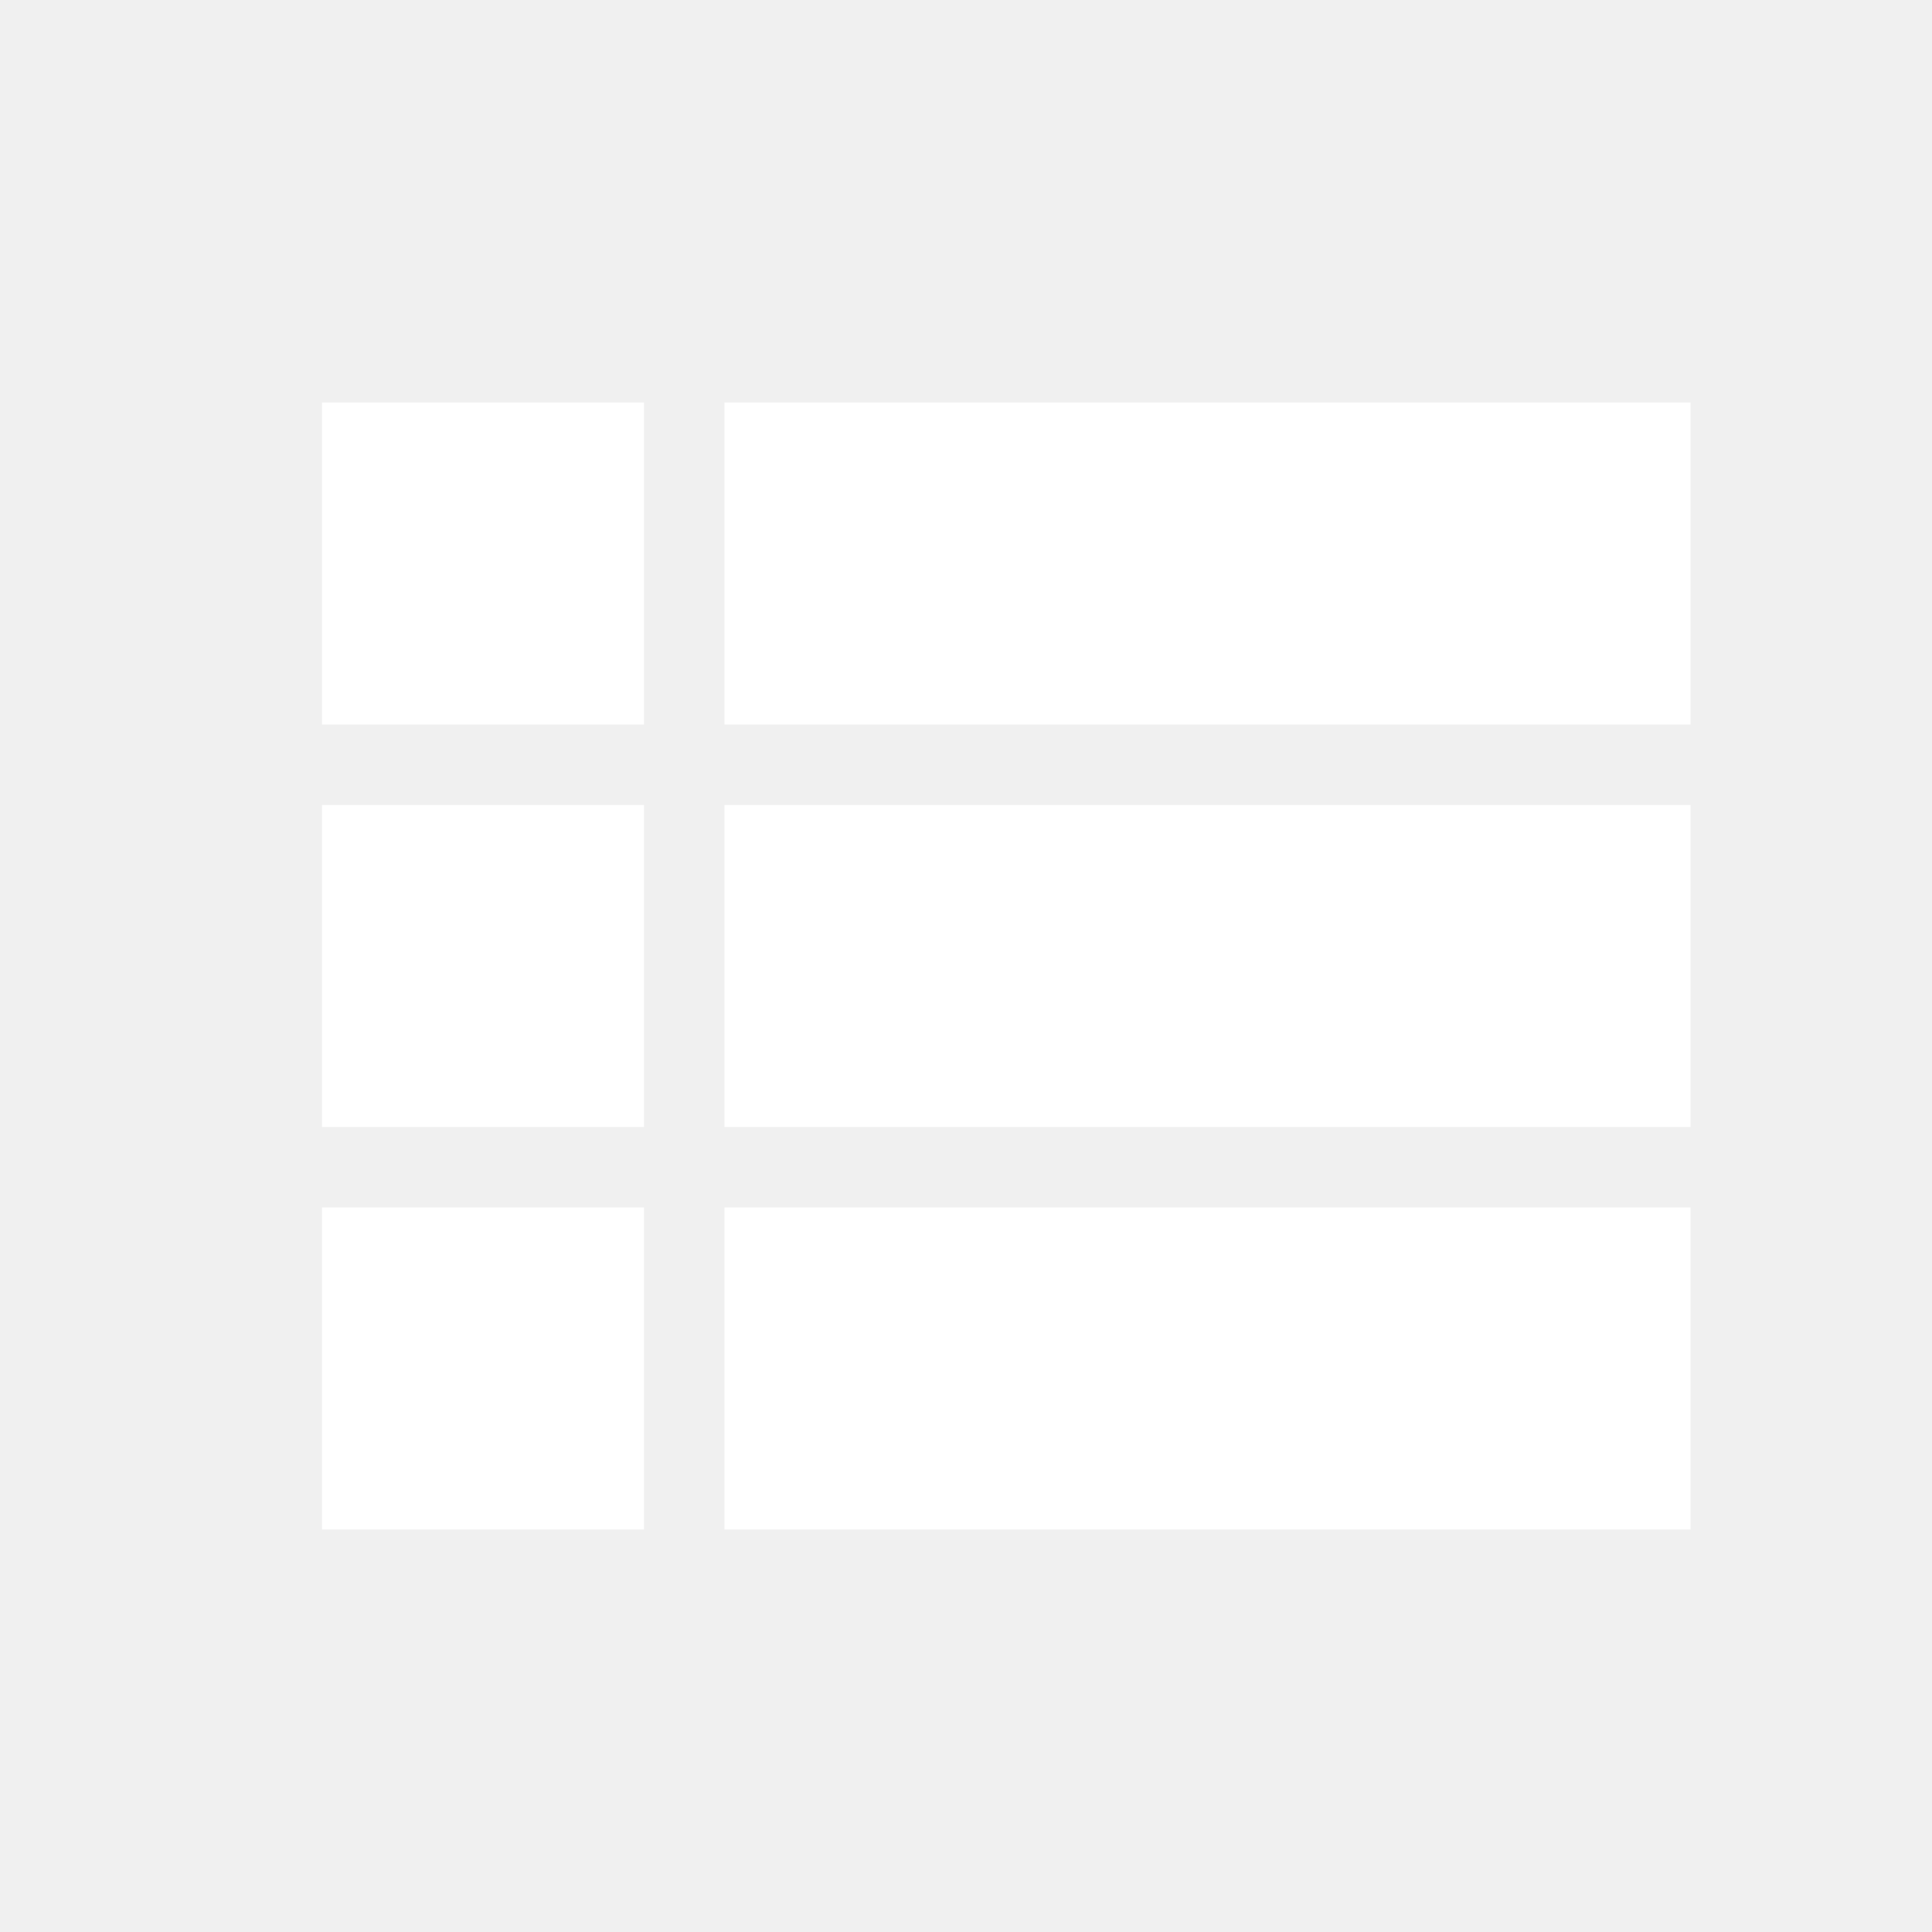
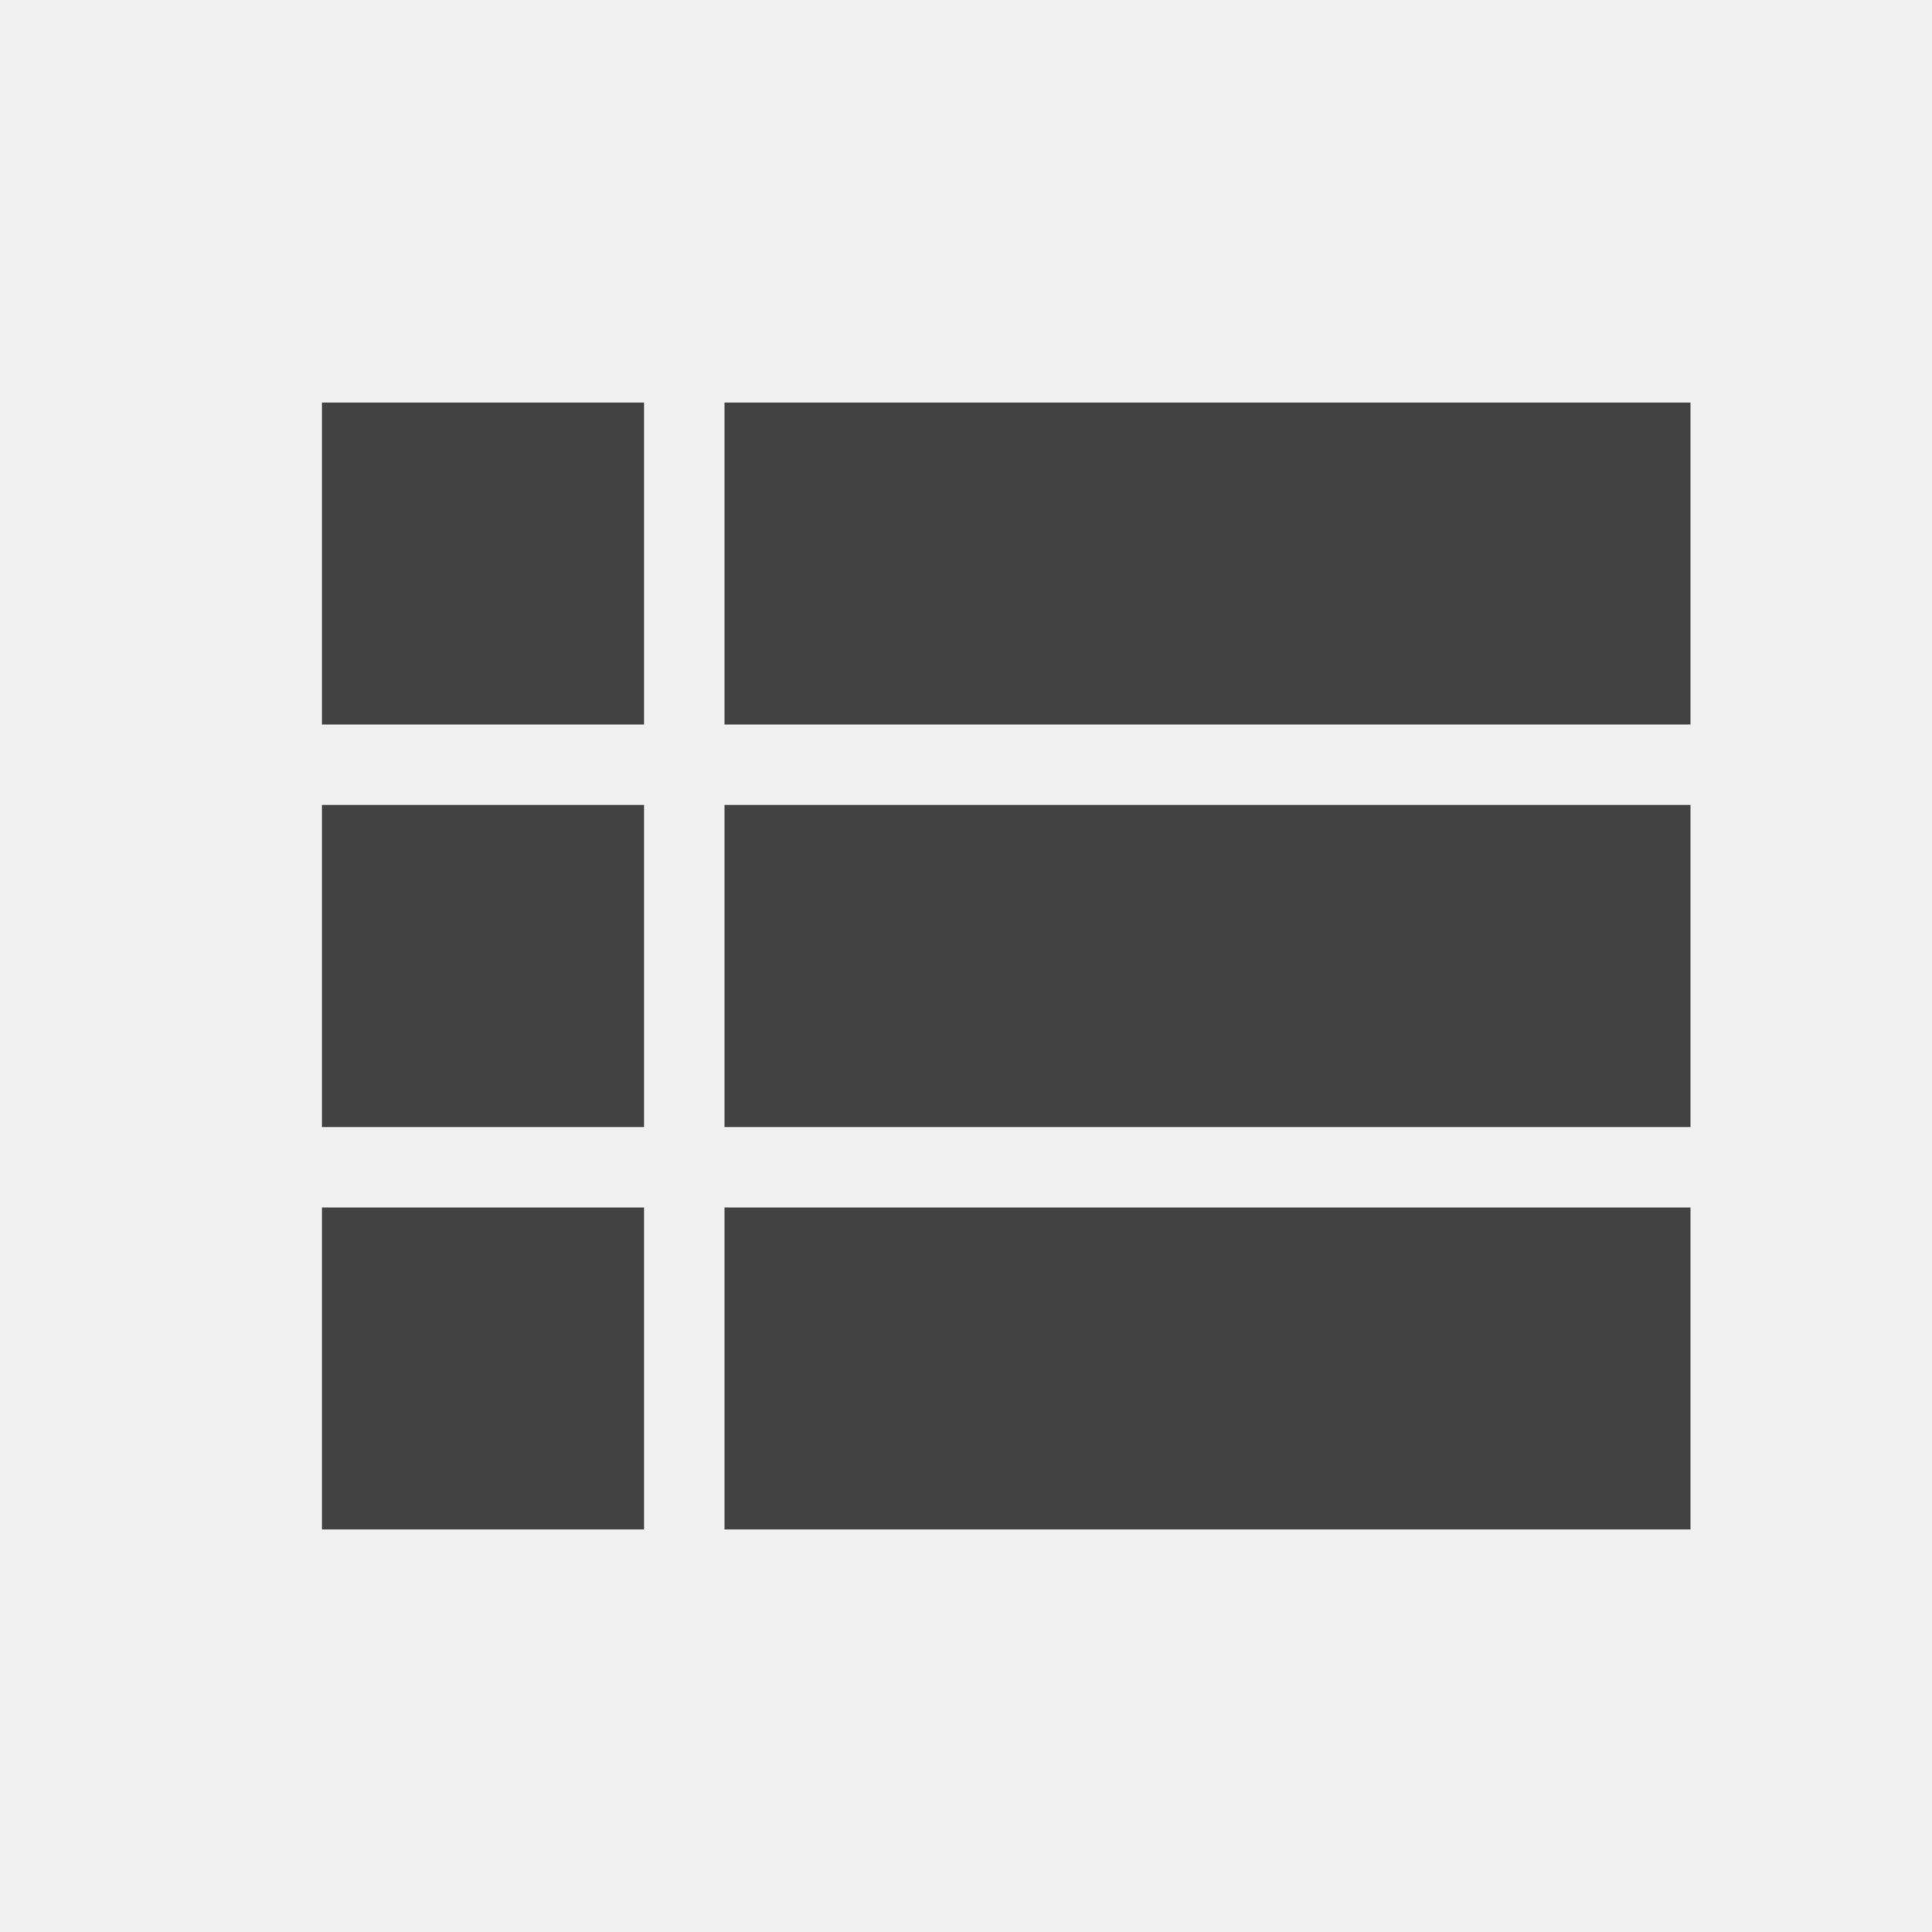
- <svg xmlns="http://www.w3.org/2000/svg" fill="#fff" height="24" viewBox="0 0 24 24" width="24">
+ <svg xmlns="http://www.w3.org/2000/svg" fill="#424242" height="24" viewBox="0 0 24 24" width="24">
  <path d="M4 14h4v-4H4v4zm0 5h4v-4H4v4zM4 9h4V5H4v4zm5 5h12v-4H9v4zm0 5h12v-4H9v4zM9 5v4h12V5H9z" />
  <path d="M0 0h24v24H0z" fill="none" />
</svg>
